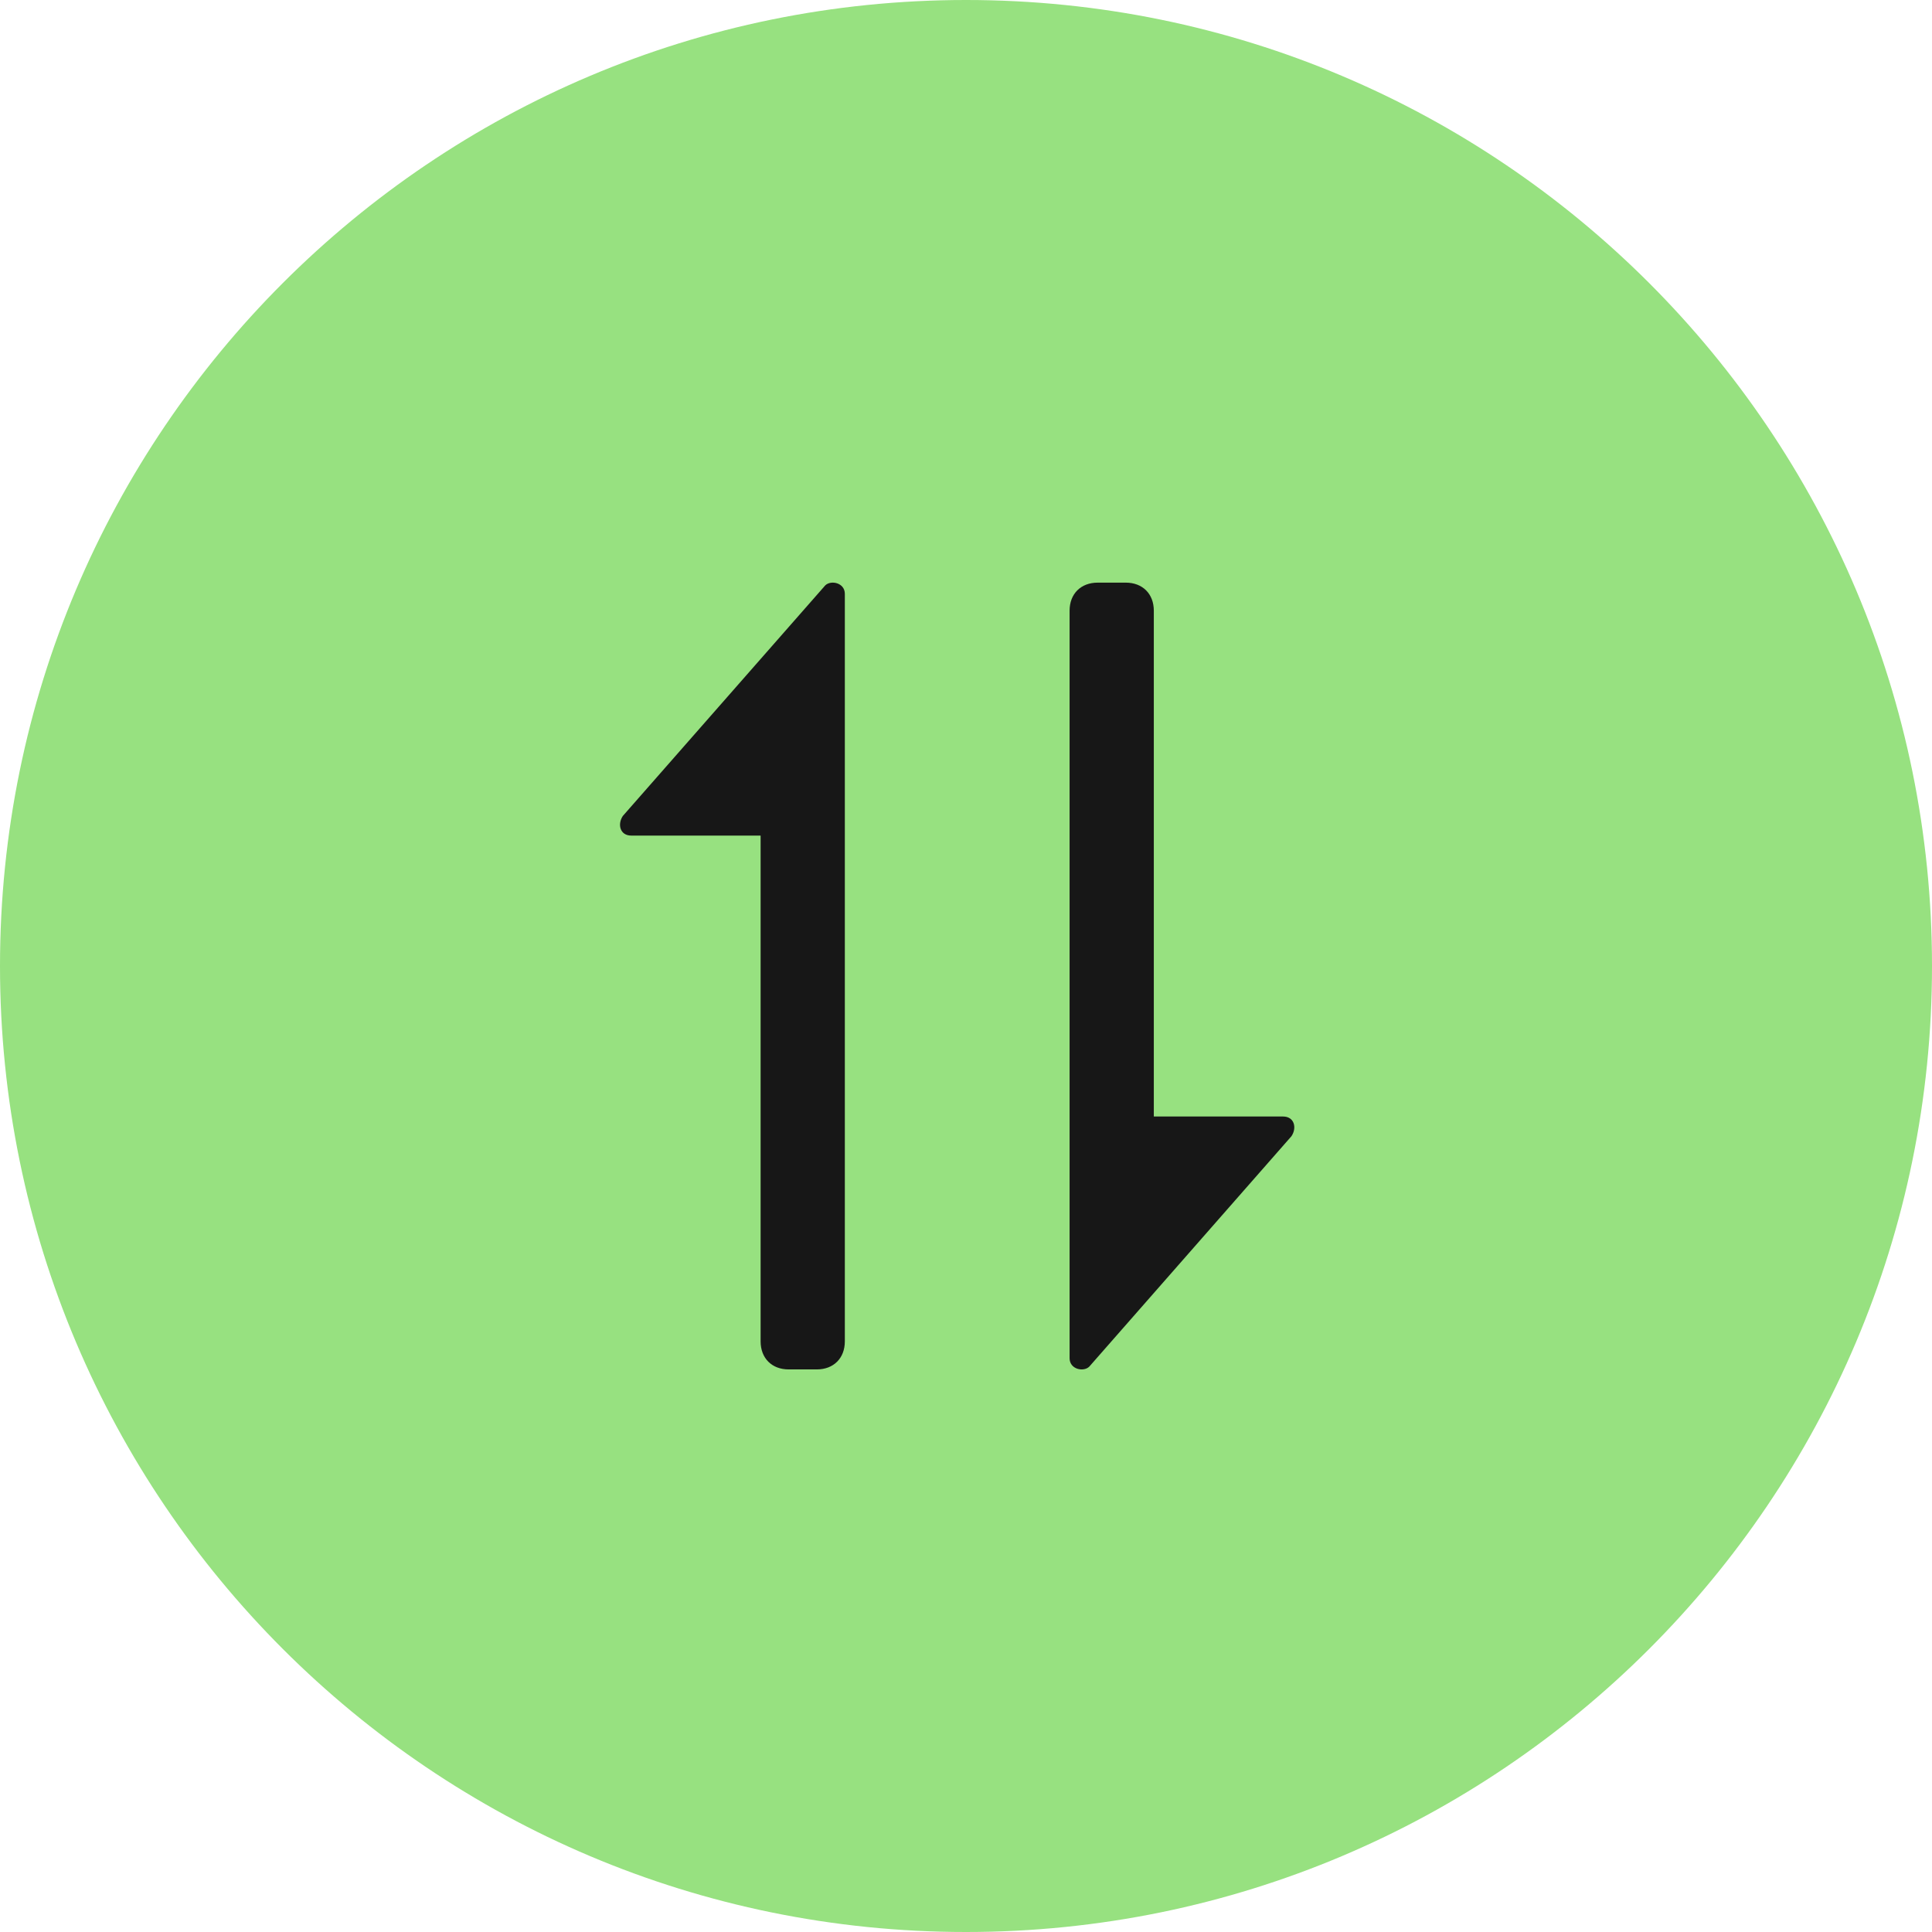
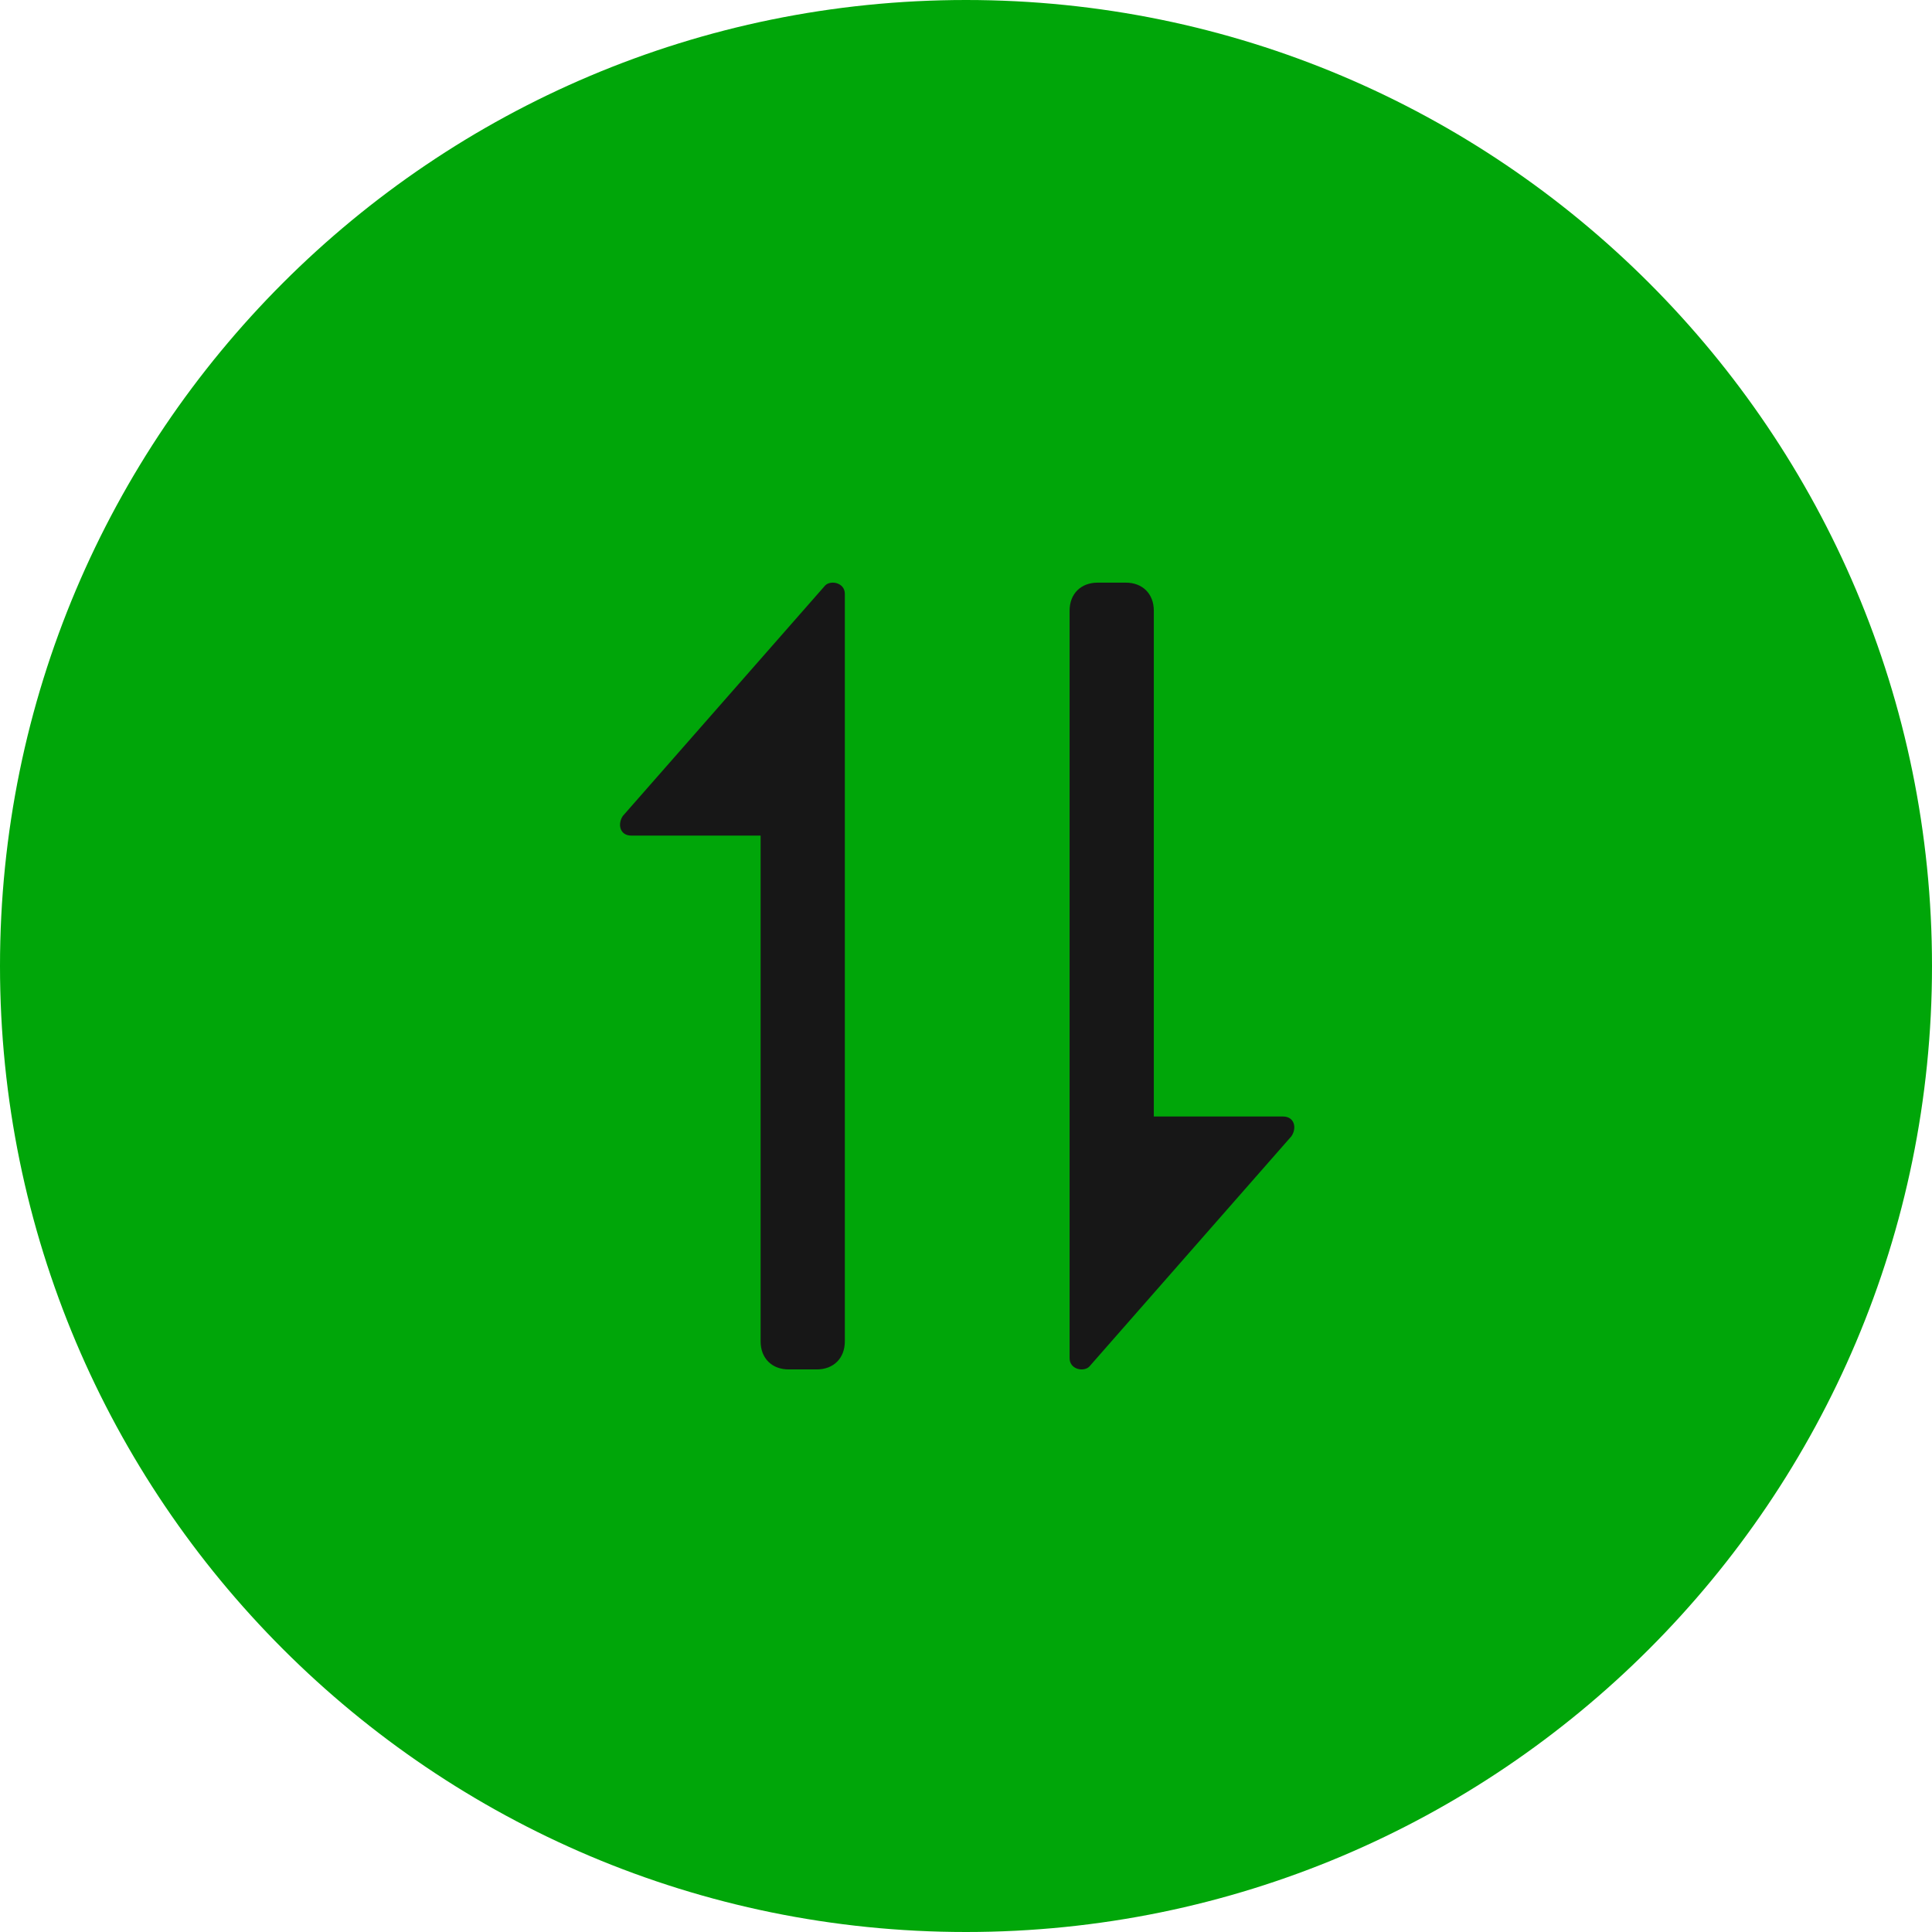
<svg xmlns="http://www.w3.org/2000/svg" width="42" height="42" viewBox="0 0 42 42" fill="none">
-   <circle cx="21" cy="21" r="21" fill="#97E180" />
+   <circle cx="21" cy="21" r="21" fill="#00A609" />
  <path d="M17.939 12.727C18.061 12.605 18.366 12.666 18.366 12.91V29.16C18.366 29.526 18.122 29.77 17.756 29.77H17.145C16.779 29.77 16.535 29.526 16.535 29.16V18.165H13.723C13.479 18.165 13.418 17.921 13.54 17.738L17.939 12.727ZM23.863 12.666H24.473C24.839 12.666 25.083 12.91 25.083 13.276V24.272H27.893C28.137 24.272 28.198 24.516 28.076 24.699L23.68 29.709C23.557 29.831 23.252 29.77 23.252 29.526V13.276C23.252 12.91 23.496 12.666 23.863 12.666Z" fill="#171717" />
</svg>
